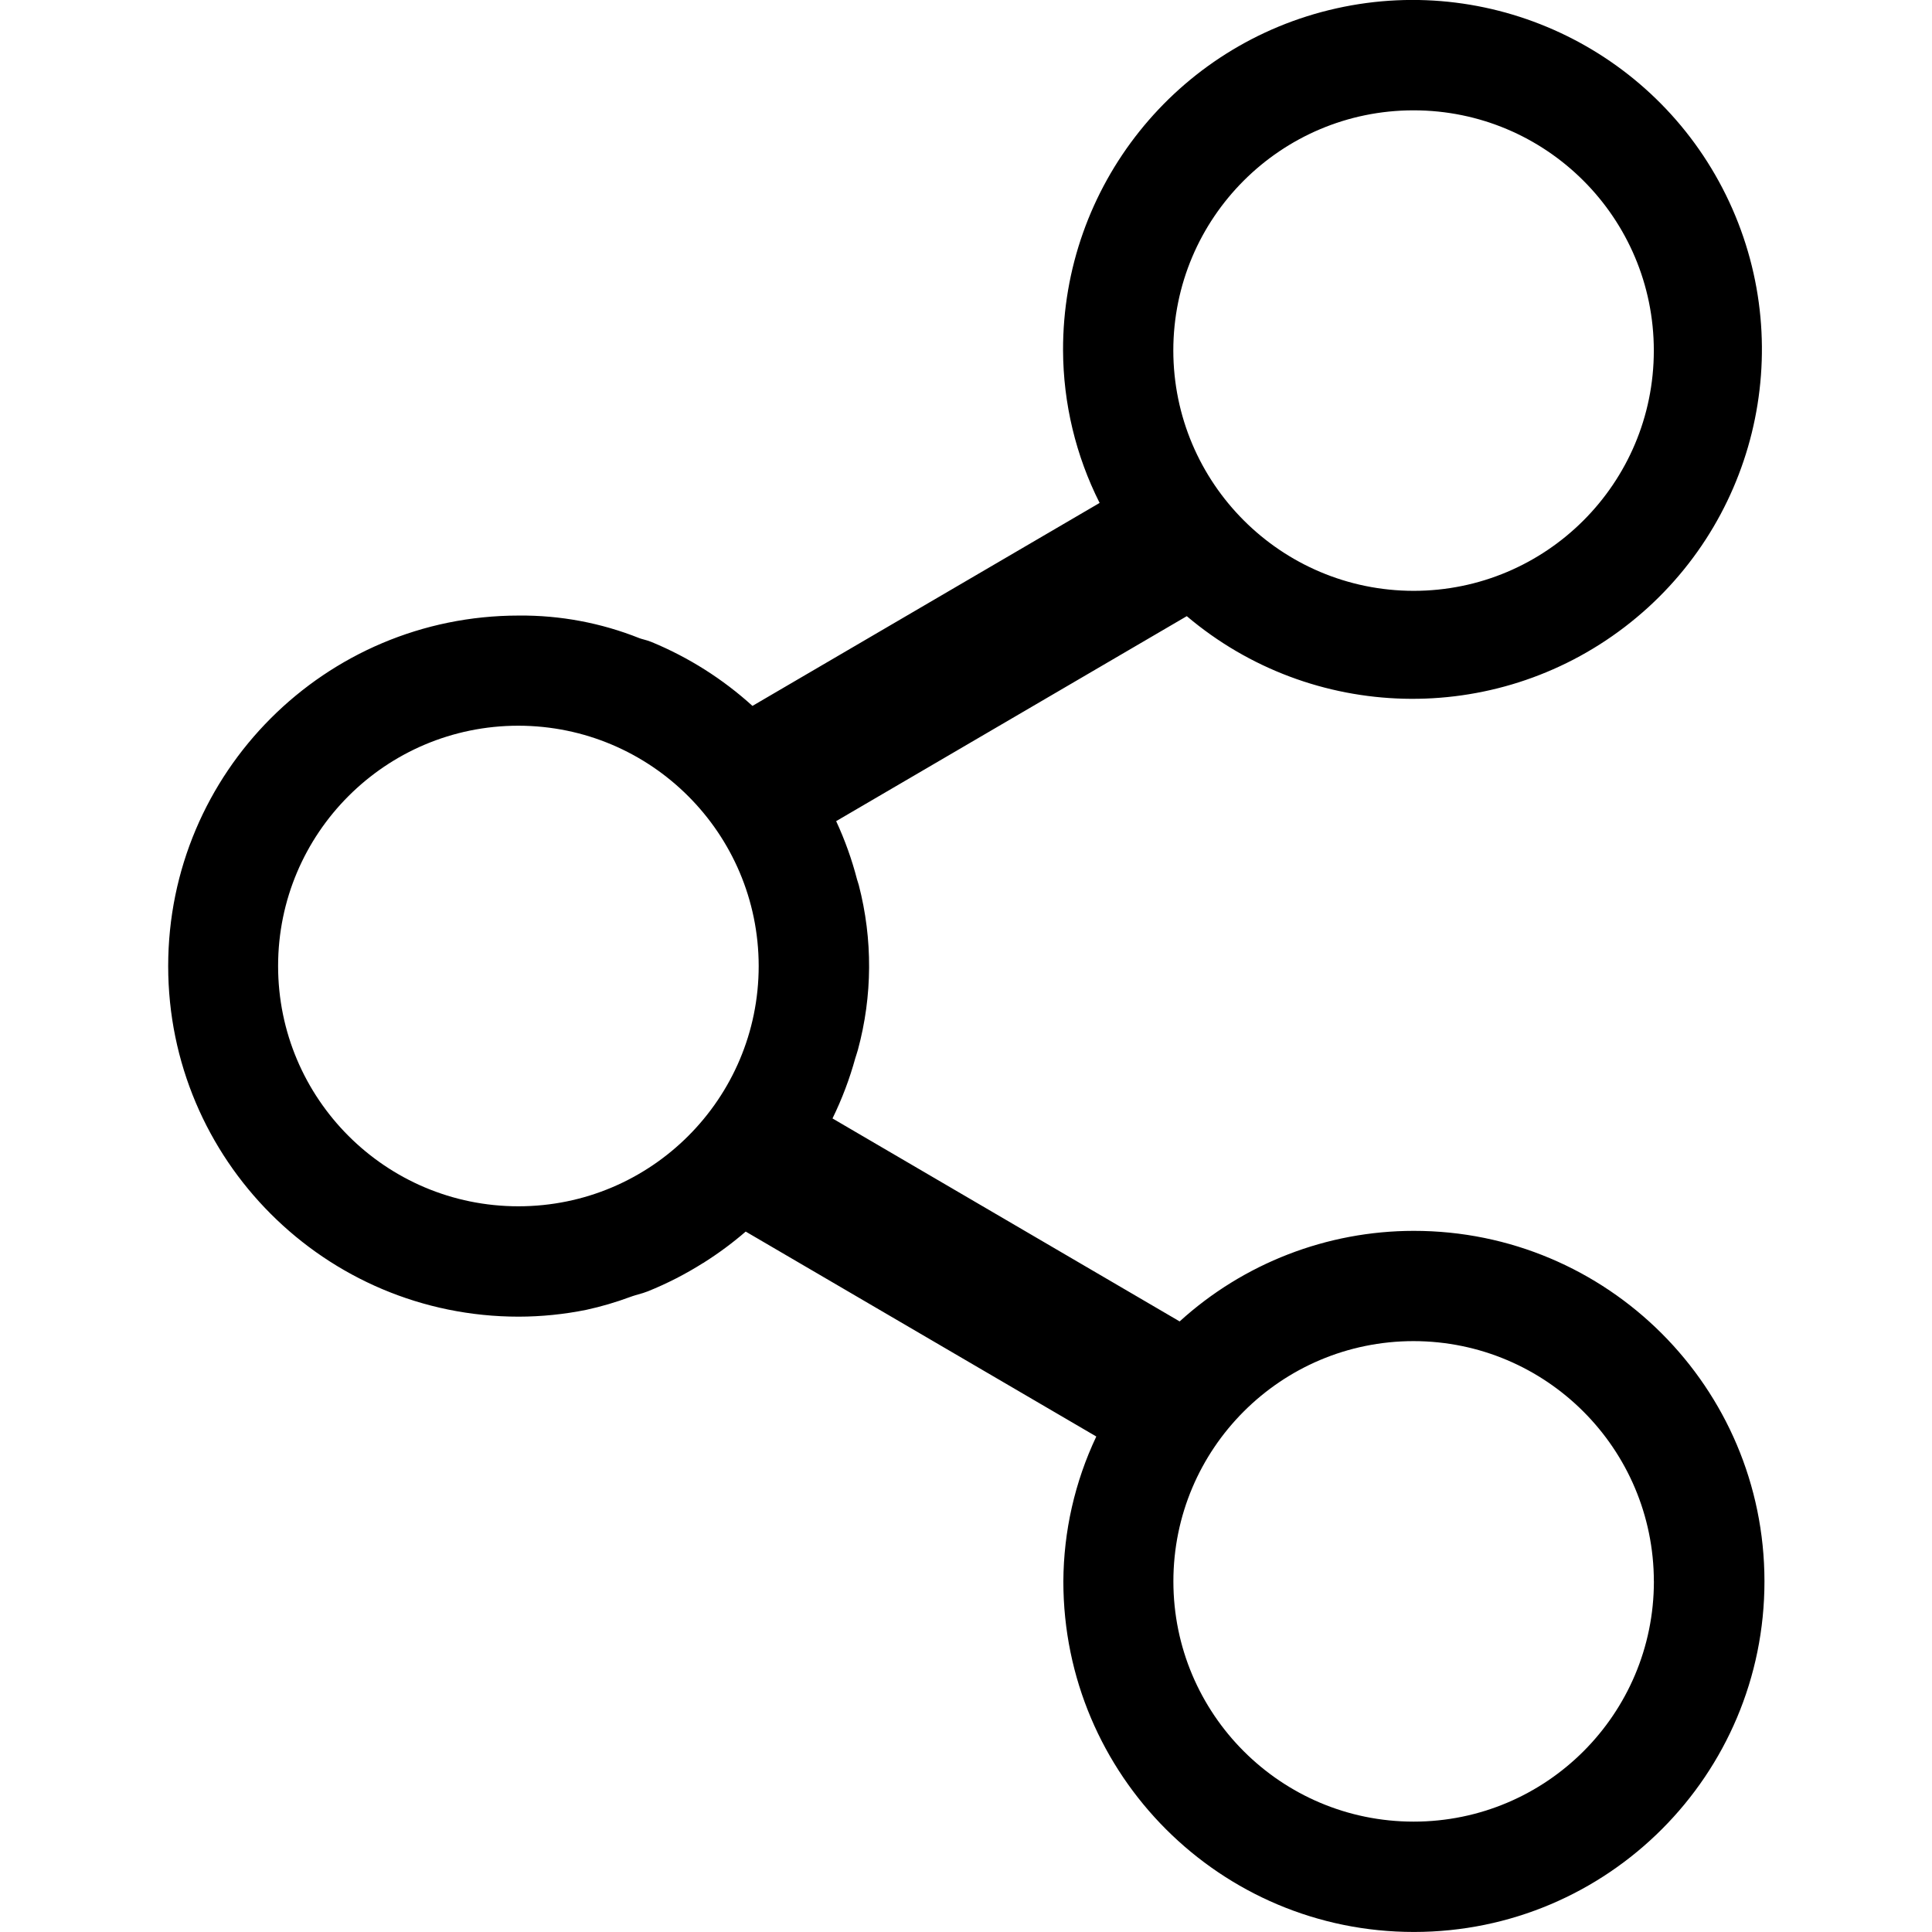
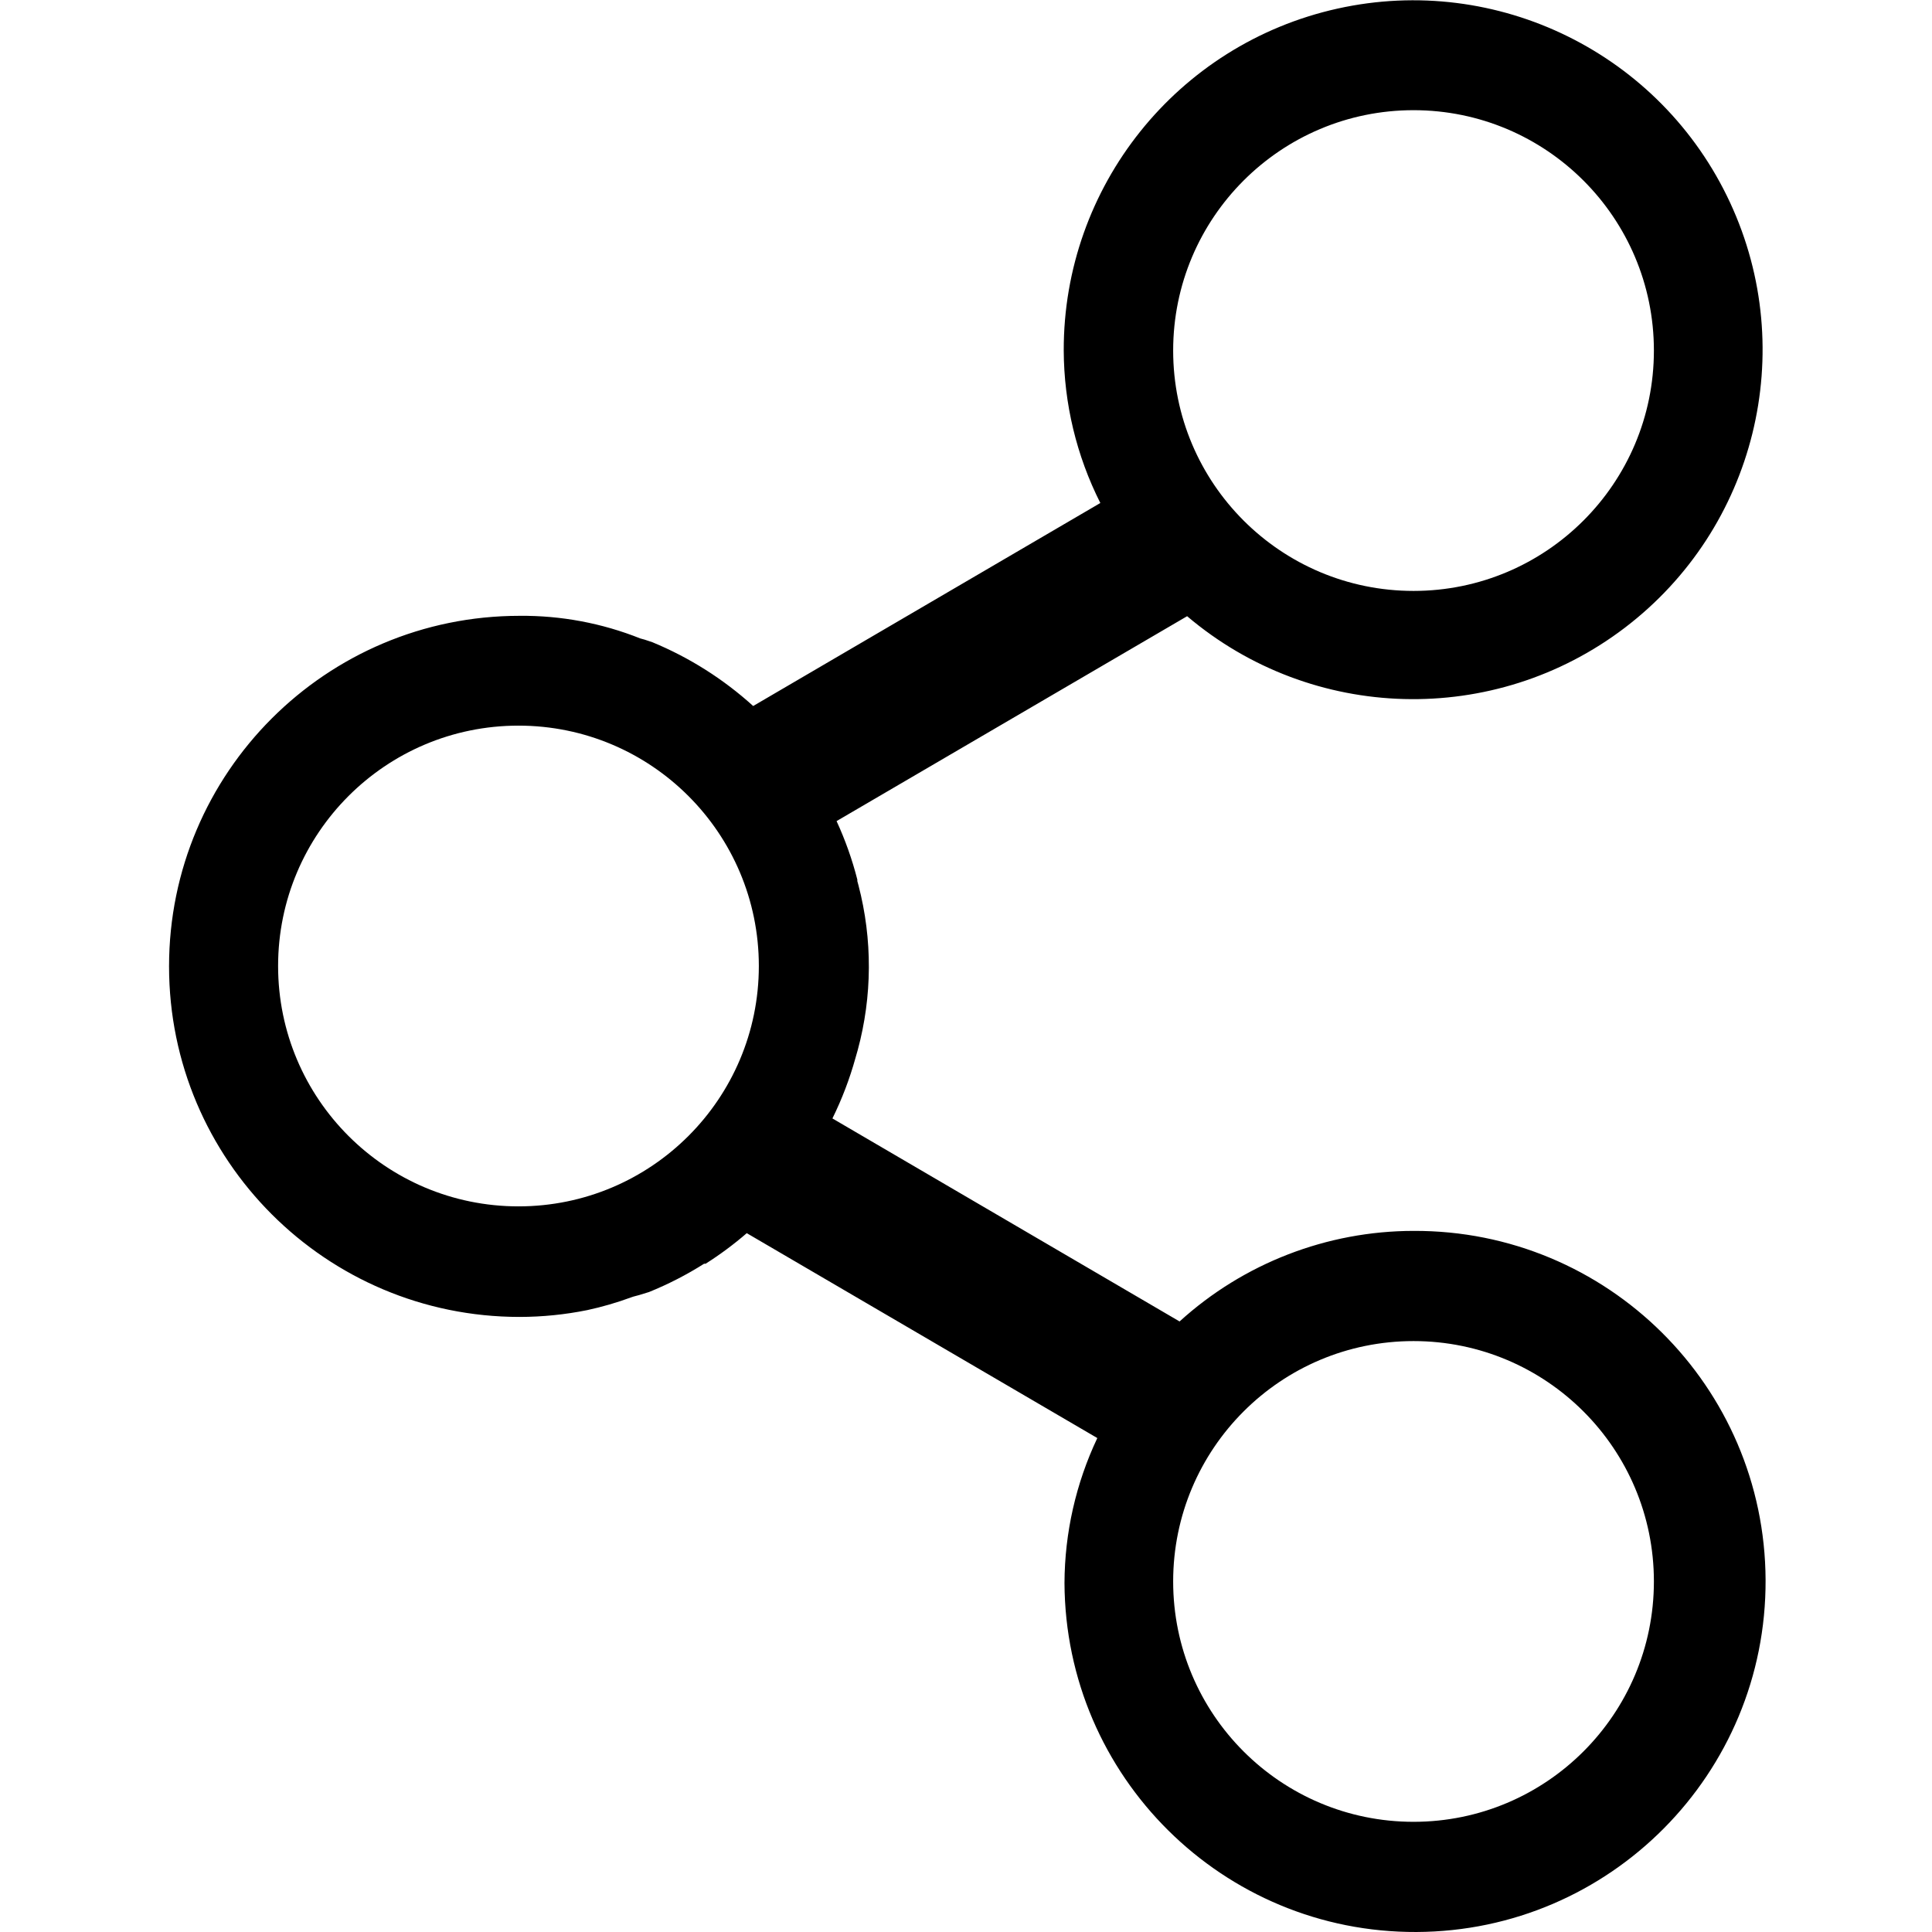
- <svg xmlns="http://www.w3.org/2000/svg" id="Layer_1" data-name="Layer 1" viewBox="0 0 512 512">
-   <path d="M374.62,326.19a92.25,92.25,0,0,0-62,24l-92-53.79a91.42,91.42,0,0,0,6.05-16c0.07-.25.15-0.5,0.24-0.74,0.15-.46.3-0.92,0.44-1.44a85,85,0,0,0,.24-43.65c-0.09-.36-0.2-0.71-0.32-1.05-0.05-.15-0.1-0.29-0.13-0.4a90.71,90.71,0,0,0-5.55-15.51l92.92-54.32A92.6,92.6,0,1,0,281.72,92.9a90.62,90.62,0,0,0,9.69,40.38l-92,53.79a92.25,92.25,0,0,0-26.72-16.92,16.84,16.84,0,0,0-2.13-.69c-0.4-.11-0.79-0.21-1.09-0.33a84.16,84.16,0,0,0-32-6,92.9,92.9,0,0,0,0,185.8,91.12,91.12,0,0,0,17.9-1.81,86,86,0,0,0,11.66-3.42l0.63-.22c0.48-.17,1-0.3,1.45-0.44a22.92,22.92,0,0,0,2.61-.84,91.62,91.62,0,0,0,14.58-7.47l0.23-.11,0.15-.12a92,92,0,0,0,10.94-8.12l92.91,54.31a90.74,90.74,0,0,0-8.73,38.42A92.9,92.9,0,1,0,374.62,326.19Zm63.68,92.9a63.67,63.67,0,1,1-63.68-63.68A63.75,63.75,0,0,1,438.29,419.1ZM310.94,92.9a63.67,63.67,0,1,1,63.67,63.68A63.75,63.75,0,0,1,310.94,92.9ZM201.06,256a63.68,63.68,0,1,1-63.68-63.68A63.75,63.75,0,0,1,201.06,256Z" />
+ <svg xmlns="http://www.w3.org/2000/svg" width="512" height="512" viewBox="0 0 512 512">
+   <path d="M374.6,326.2a92.3,92.3,0,0,0-62,24l-92-53.8a91.4,91.4,0,0,0,6.1-16l0.2-.7,0.4-1.4a85,85,0,0,0,.2-43.7l-0.3-1.1v-0.4a90.7,90.7,0,0,0-5.5-15.5l92.9-54.3a92.6,92.6,0,1,0-32.7-70.4,90.6,90.6,0,0,0,9.7,40.4l-92,53.8a92.3,92.3,0,0,0-26.7-16.9l-2.1-.7-1.1-.3a84.2,84.2,0,0,0-32-6,92.9,92.9,0,1,0,0,185.8,91.1,91.1,0,0,0,17.9-1.8,86.1,86.1,0,0,0,11.7-3.4l0.6-.2,1.5-.4,2.6-.8a91.6,91.6,0,0,0,14.6-7.5h0.4a92,92,0,0,0,10.9-8.1l92.9,54.3a90.7,90.7,0,0,0-8.7,38.4A92.9,92.9,0,1,0,374.6,326.2Zm0-297a63.7,63.7,0,1,1-63.7,63.7A63.7,63.7,0,0,1,374.6,29.2ZM137.4,319.7A63.7,63.7,0,1,1,201.1,256,63.7,63.7,0,0,1,137.4,319.7ZM374.6,482.8a63.7,63.7,0,1,1,63.7-63.7A63.7,63.7,0,0,1,374.6,482.8Z" />
</svg>
